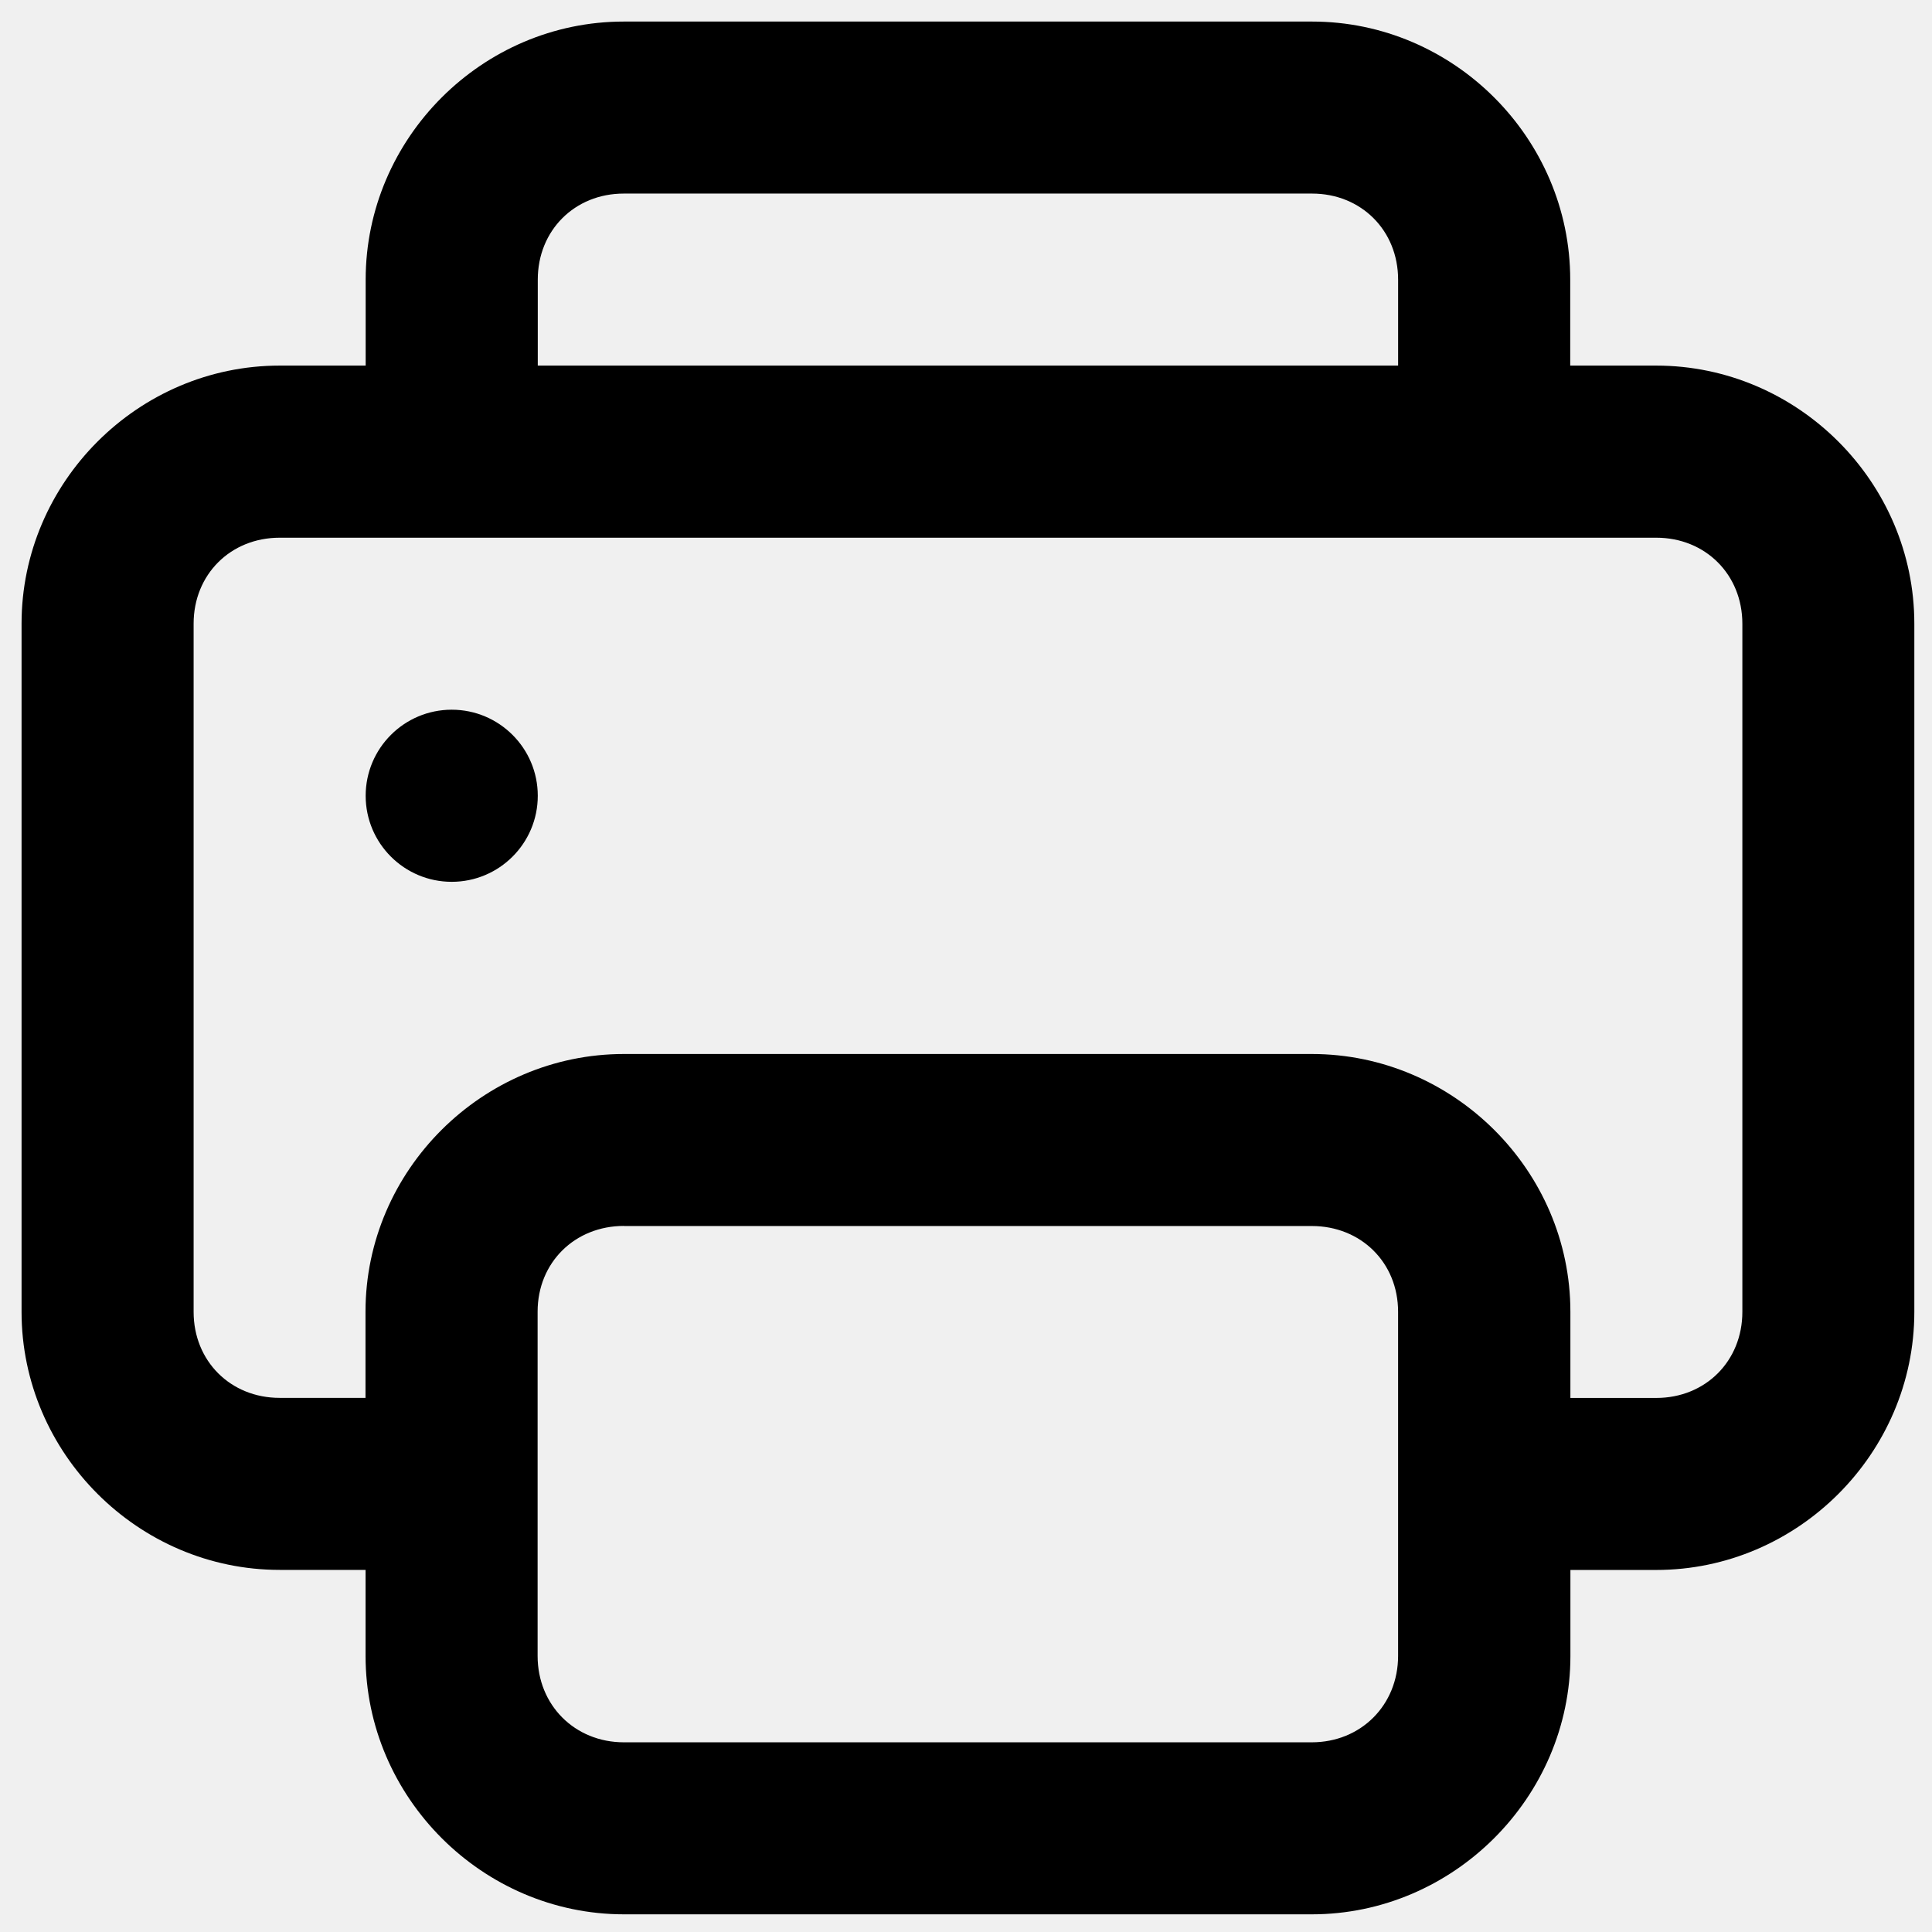
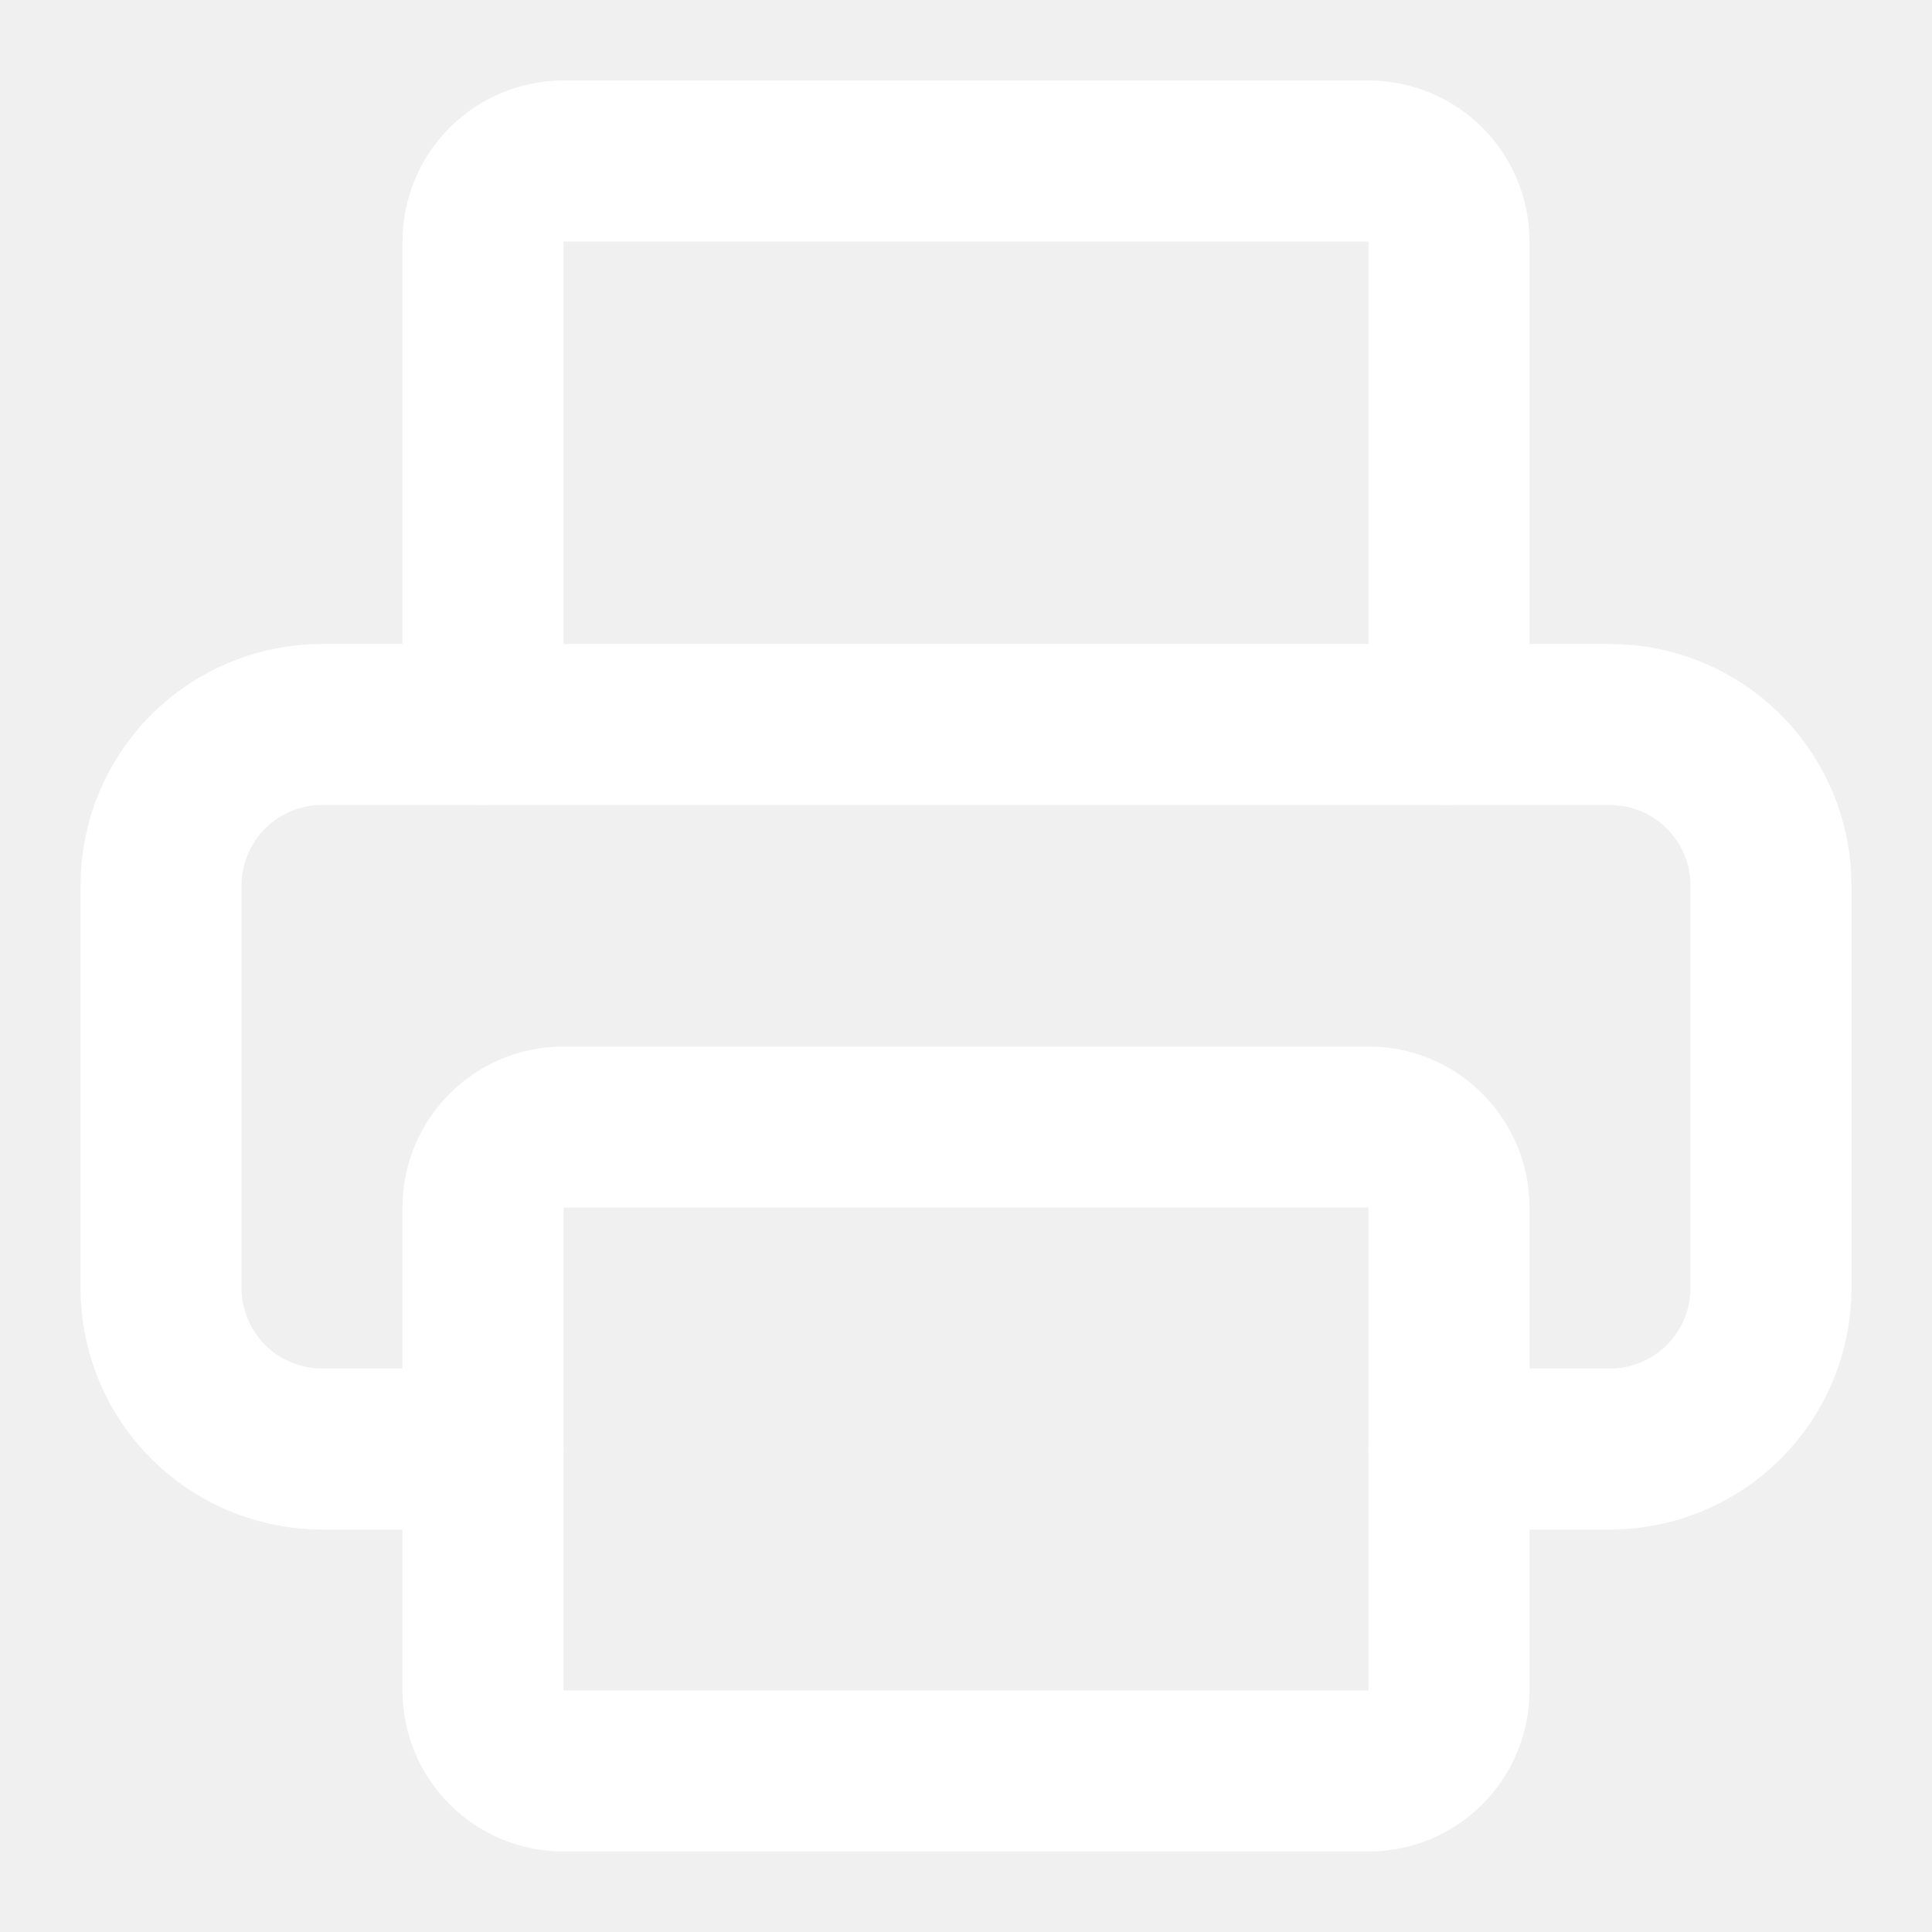
- <svg xmlns="http://www.w3.org/2000/svg" width="82" height="82" viewBox="0 0 82 82" fill="none">
-   <path fill-rule="evenodd" clip-rule="evenodd" d="M26.475 0.915C20.47 0.915 15.52 5.861 15.52 11.868V15.517H11.87C5.862 15.517 0.915 20.467 0.915 26.47V55.678C0.915 61.681 5.865 66.631 11.87 66.631H15.516V70.283C15.516 76.287 20.48 81.25 26.485 81.25H55.677C61.682 81.25 66.653 76.287 66.653 70.283V66.634H70.295C76.3 66.634 81.25 61.685 81.25 55.681V26.47C81.25 20.467 76.303 15.517 70.295 15.517H66.645V11.868C66.645 5.861 61.695 0.915 55.691 0.915L26.475 0.915ZM26.475 8.216H55.687C57.772 8.216 59.34 9.781 59.34 11.868V15.517H22.825V11.868C22.825 9.781 24.39 8.216 26.475 8.216ZM70.298 22.822H11.87L11.871 22.822C9.783 22.822 8.218 24.386 8.218 26.47V55.681C8.218 57.766 9.783 59.33 11.871 59.33H15.513V55.674C15.513 49.667 20.478 44.735 26.482 44.735H55.677C61.681 44.735 66.652 49.67 66.652 55.674V59.333H70.298C72.386 59.333 73.951 57.766 73.951 55.681V26.474C73.951 24.386 72.383 22.822 70.298 22.822ZM19.172 30.122C17.156 30.122 15.52 31.759 15.52 33.775C15.52 35.791 17.156 37.427 19.172 37.427C21.189 37.427 22.825 35.791 22.825 33.775C22.825 31.759 21.189 30.122 19.172 30.122ZM55.676 52.036H26.482L26.484 52.032C24.396 52.032 22.818 53.586 22.818 55.671V70.283C22.818 72.371 24.396 73.949 26.481 73.949H55.673C57.761 73.949 59.339 72.368 59.339 70.283V55.674C59.339 53.586 57.761 52.036 55.676 52.036Z" fill="black" />
+ <svg xmlns="http://www.w3.org/2000/svg" width="32" height="32" viewBox="0 0 32 32" fill="none">
+   <path d="M8 24H5.333C4.626 24 3.948 23.719 3.448 23.219C2.948 22.719 2.667 22.041 2.667 21.333V14.667C2.667 13.959 2.948 13.281 3.448 12.781C3.948 12.281 4.626 12 5.333 12H26.667C27.374 12 28.052 12.281 28.552 12.781C29.052 13.281 29.333 13.959 29.333 14.667V21.333C29.333 22.041 29.052 22.719 28.552 23.219C28.052 23.719 27.374 24 26.667 24H24" stroke="white" stroke-width="2.667" stroke-linecap="round" stroke-linejoin="round" />
+   <path d="M8 12V4C8 3.646 8.14 3.307 8.391 3.057C8.641 2.807 8.98 2.667 9.333 2.667H22.667C23.02 2.667 23.359 2.807 23.61 3.057C23.86 3.307 24 3.646 24 4V12" stroke="white" stroke-width="2.667" stroke-linecap="round" stroke-linejoin="round" />
+   <path d="M22.667 18.667H9.333C8.597 18.667 8 19.264 8 20V28C8 28.736 8.597 29.333 9.333 29.333H22.667C23.403 29.333 24 28.736 24 28V20C24 19.264 23.403 18.667 22.667 18.667Z" stroke="white" stroke-width="2.667" stroke-linecap="round" stroke-linejoin="round" />
</svg>
